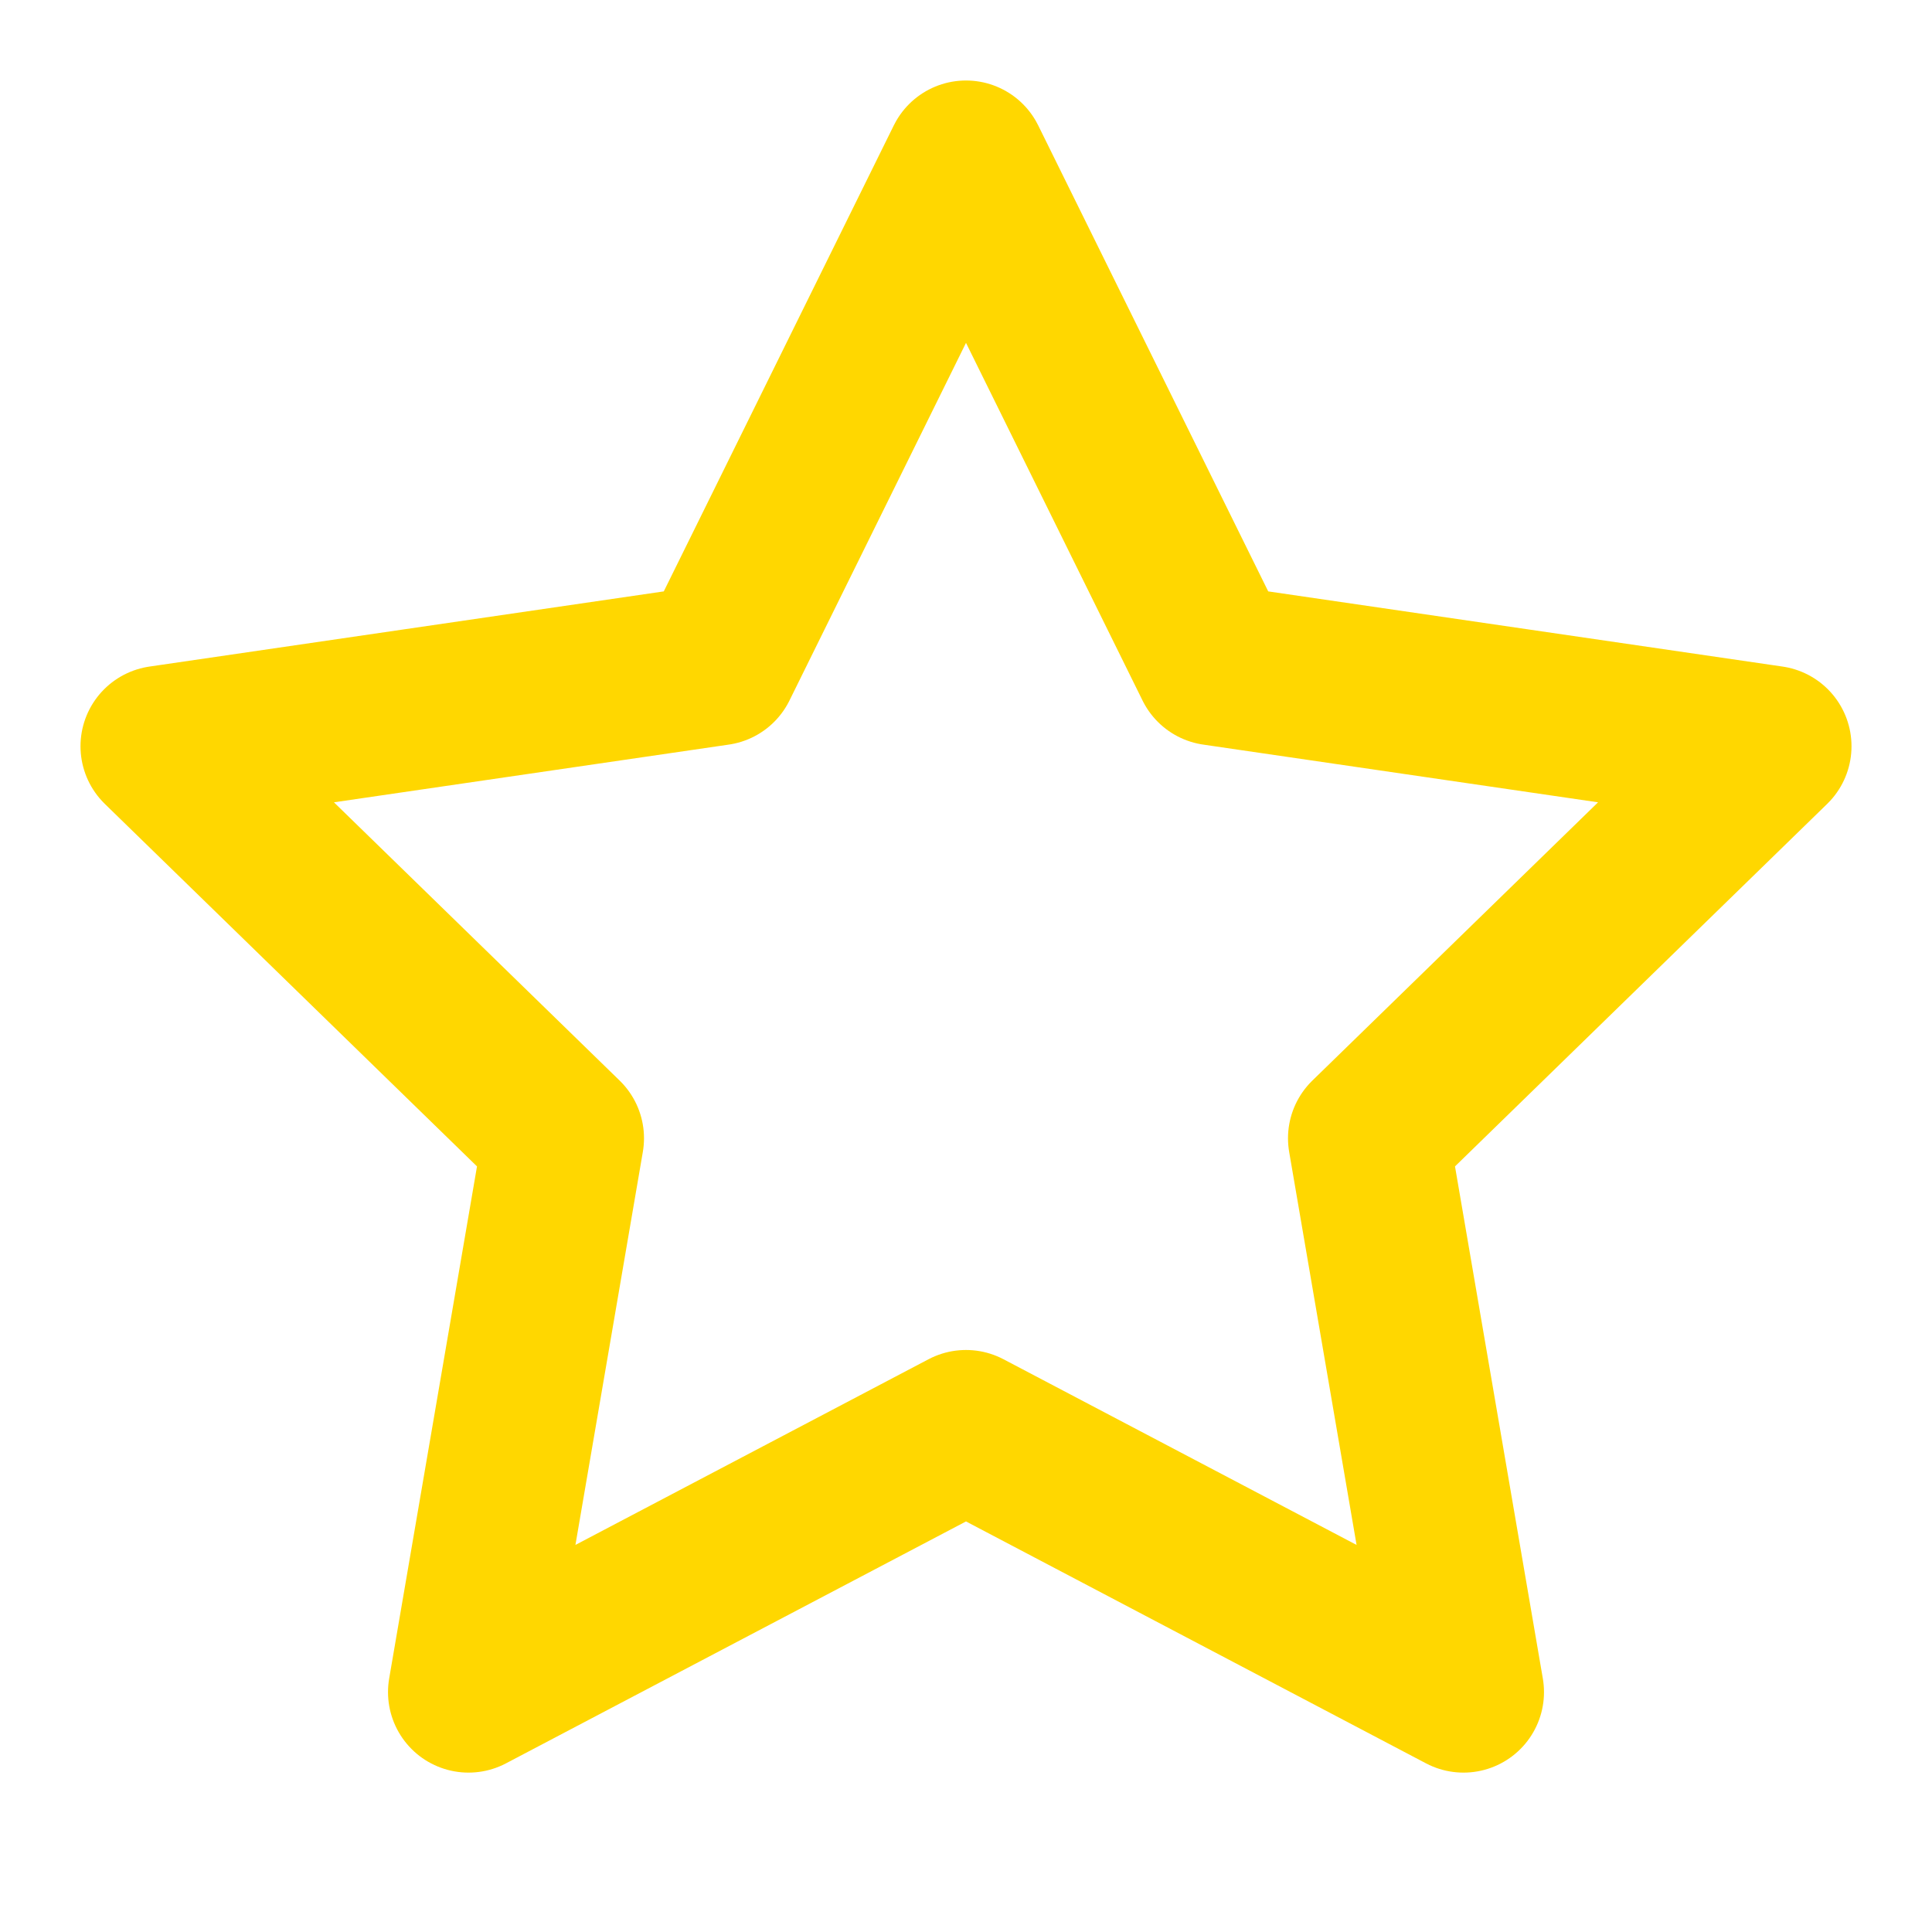
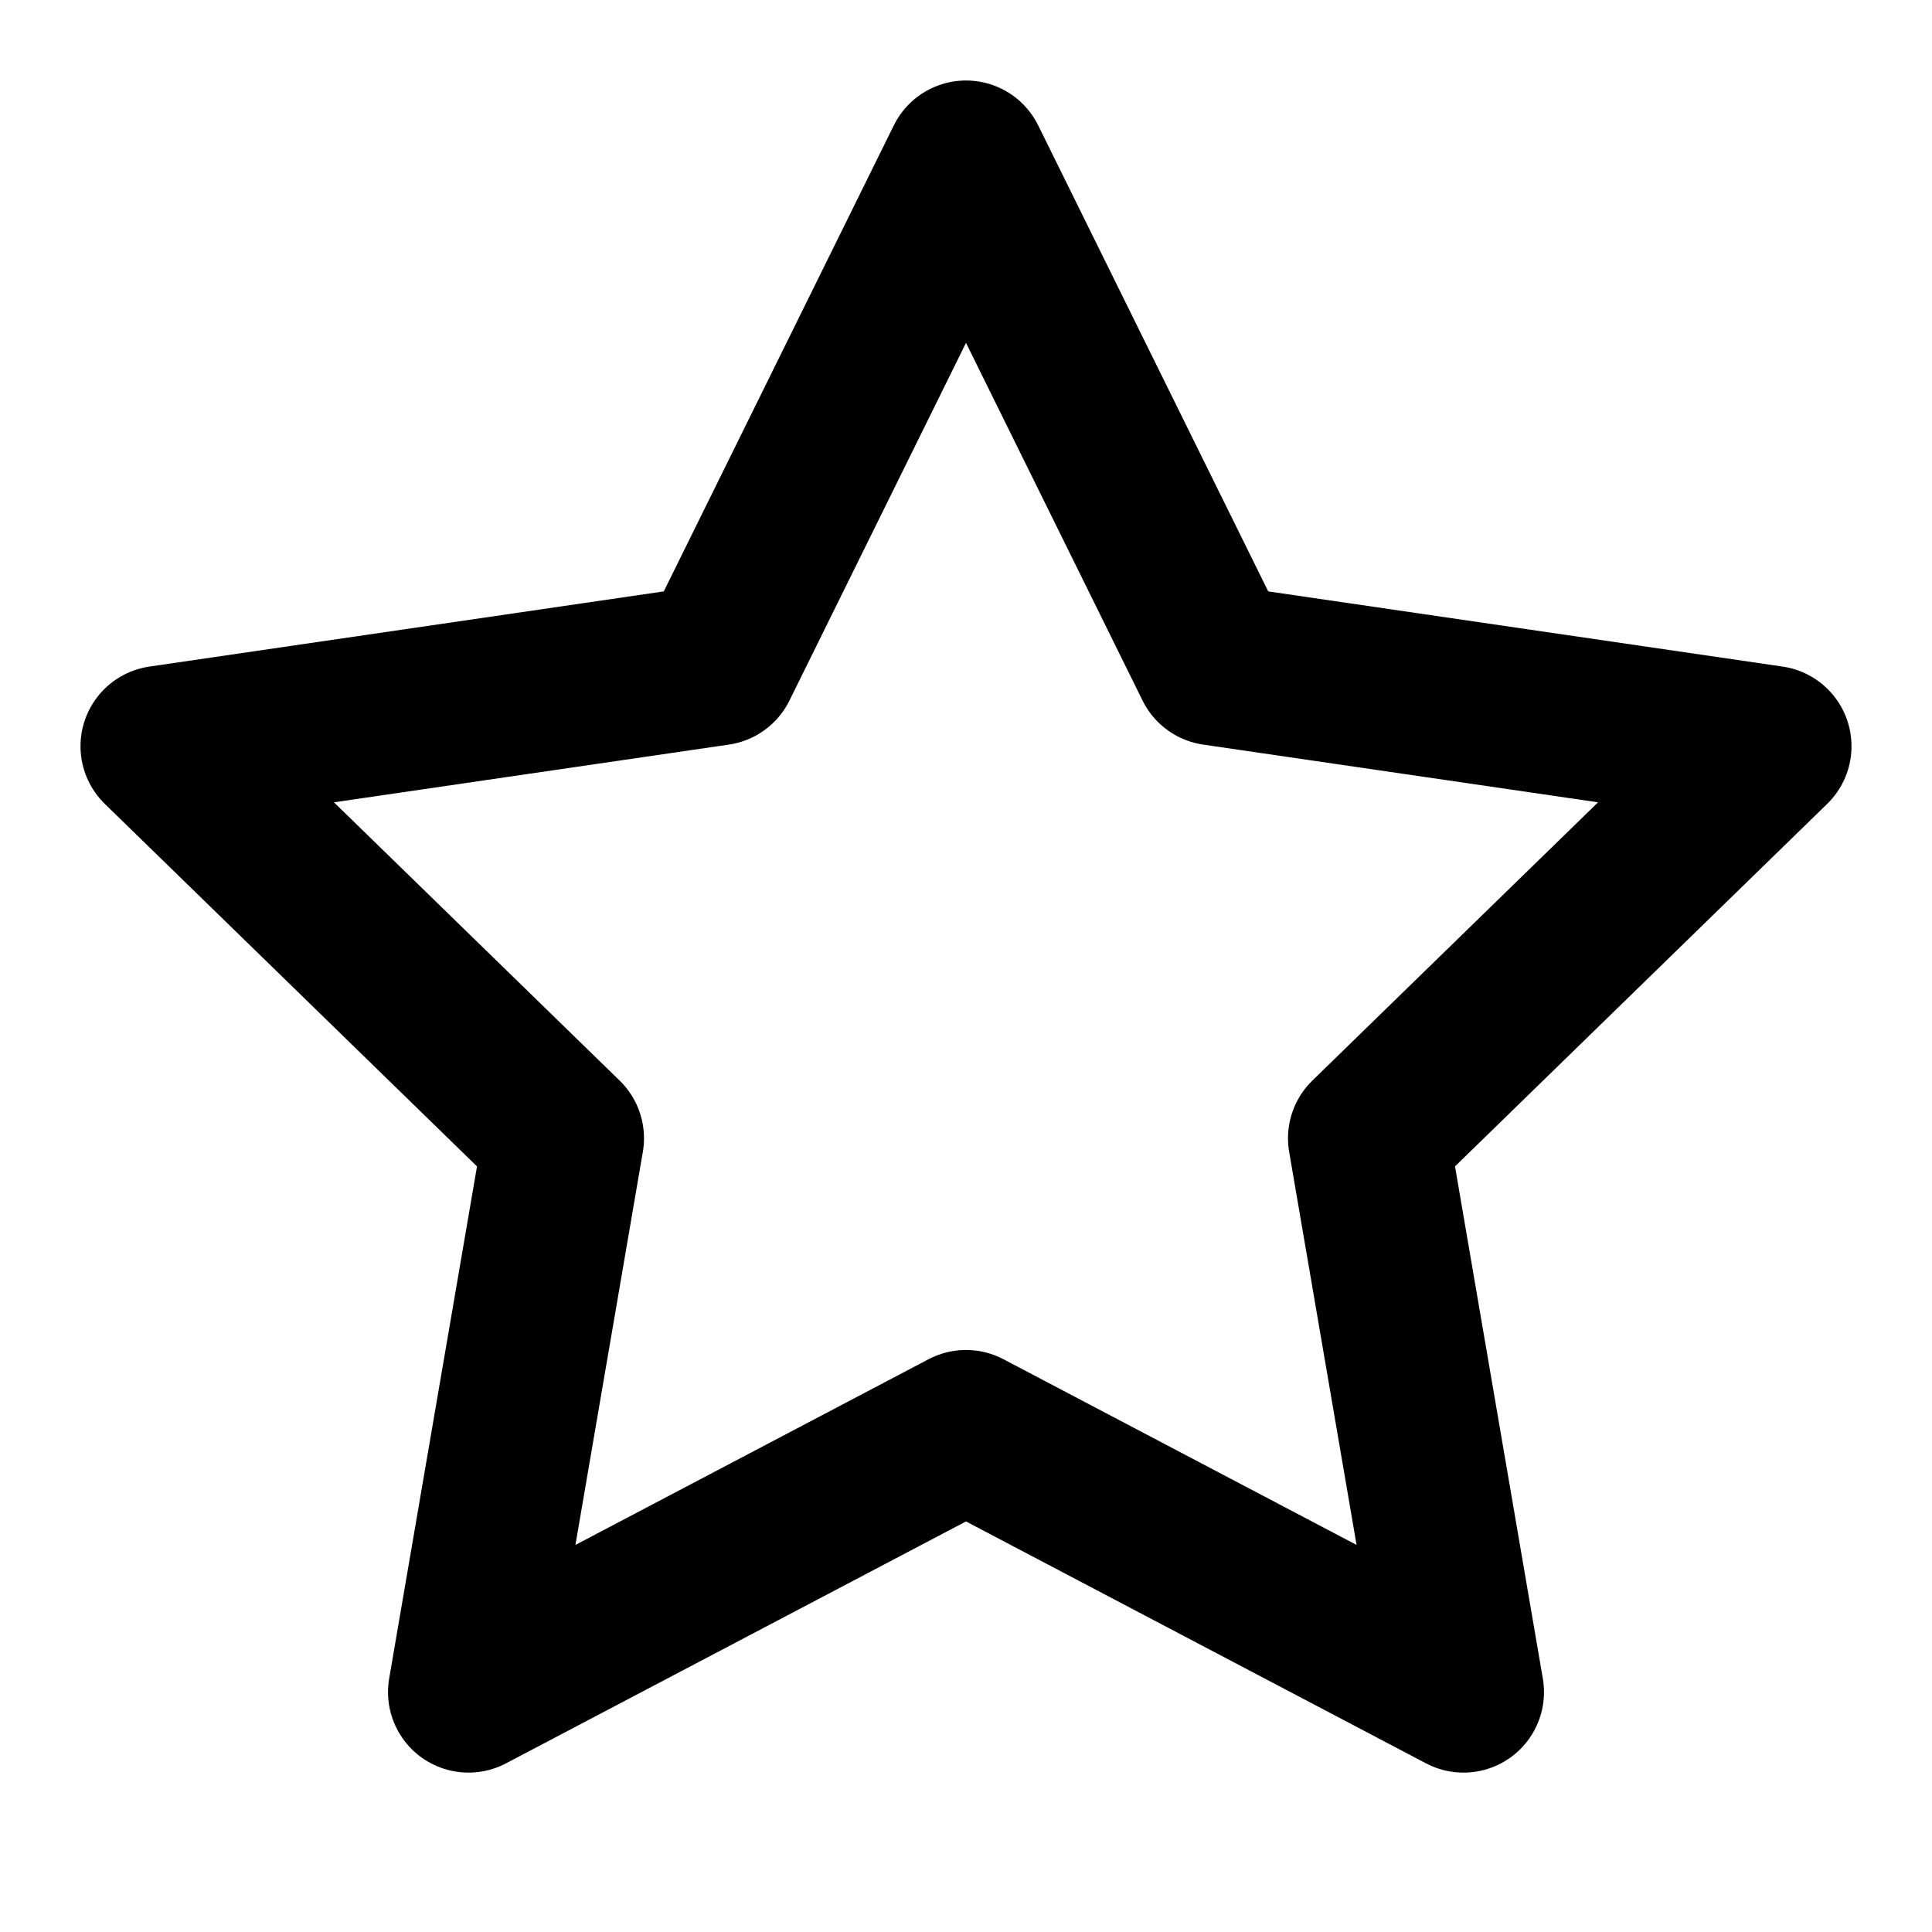
- <svg xmlns="http://www.w3.org/2000/svg" width="24" height="24" viewBox="0 0 24 24" fill="none" stroke="gold" stroke-width="2" stroke-linecap="round" stroke-linejoin="round" class="lucide lucide-star">
+ <svg xmlns="http://www.w3.org/2000/svg" width="24" height="24" viewBox="0 0 24 24" fill="none" stroke="currentColor" stroke-width="2" stroke-linecap="round" stroke-linejoin="round" class="lucide lucide-star">
  <polygon points="12 2 15.09 8.26 22 9.27 17 14.14 18.18 21.02 12 17.77 5.82 21.02 7 14.14 2 9.27 8.91 8.26 12 2" />
</svg>
